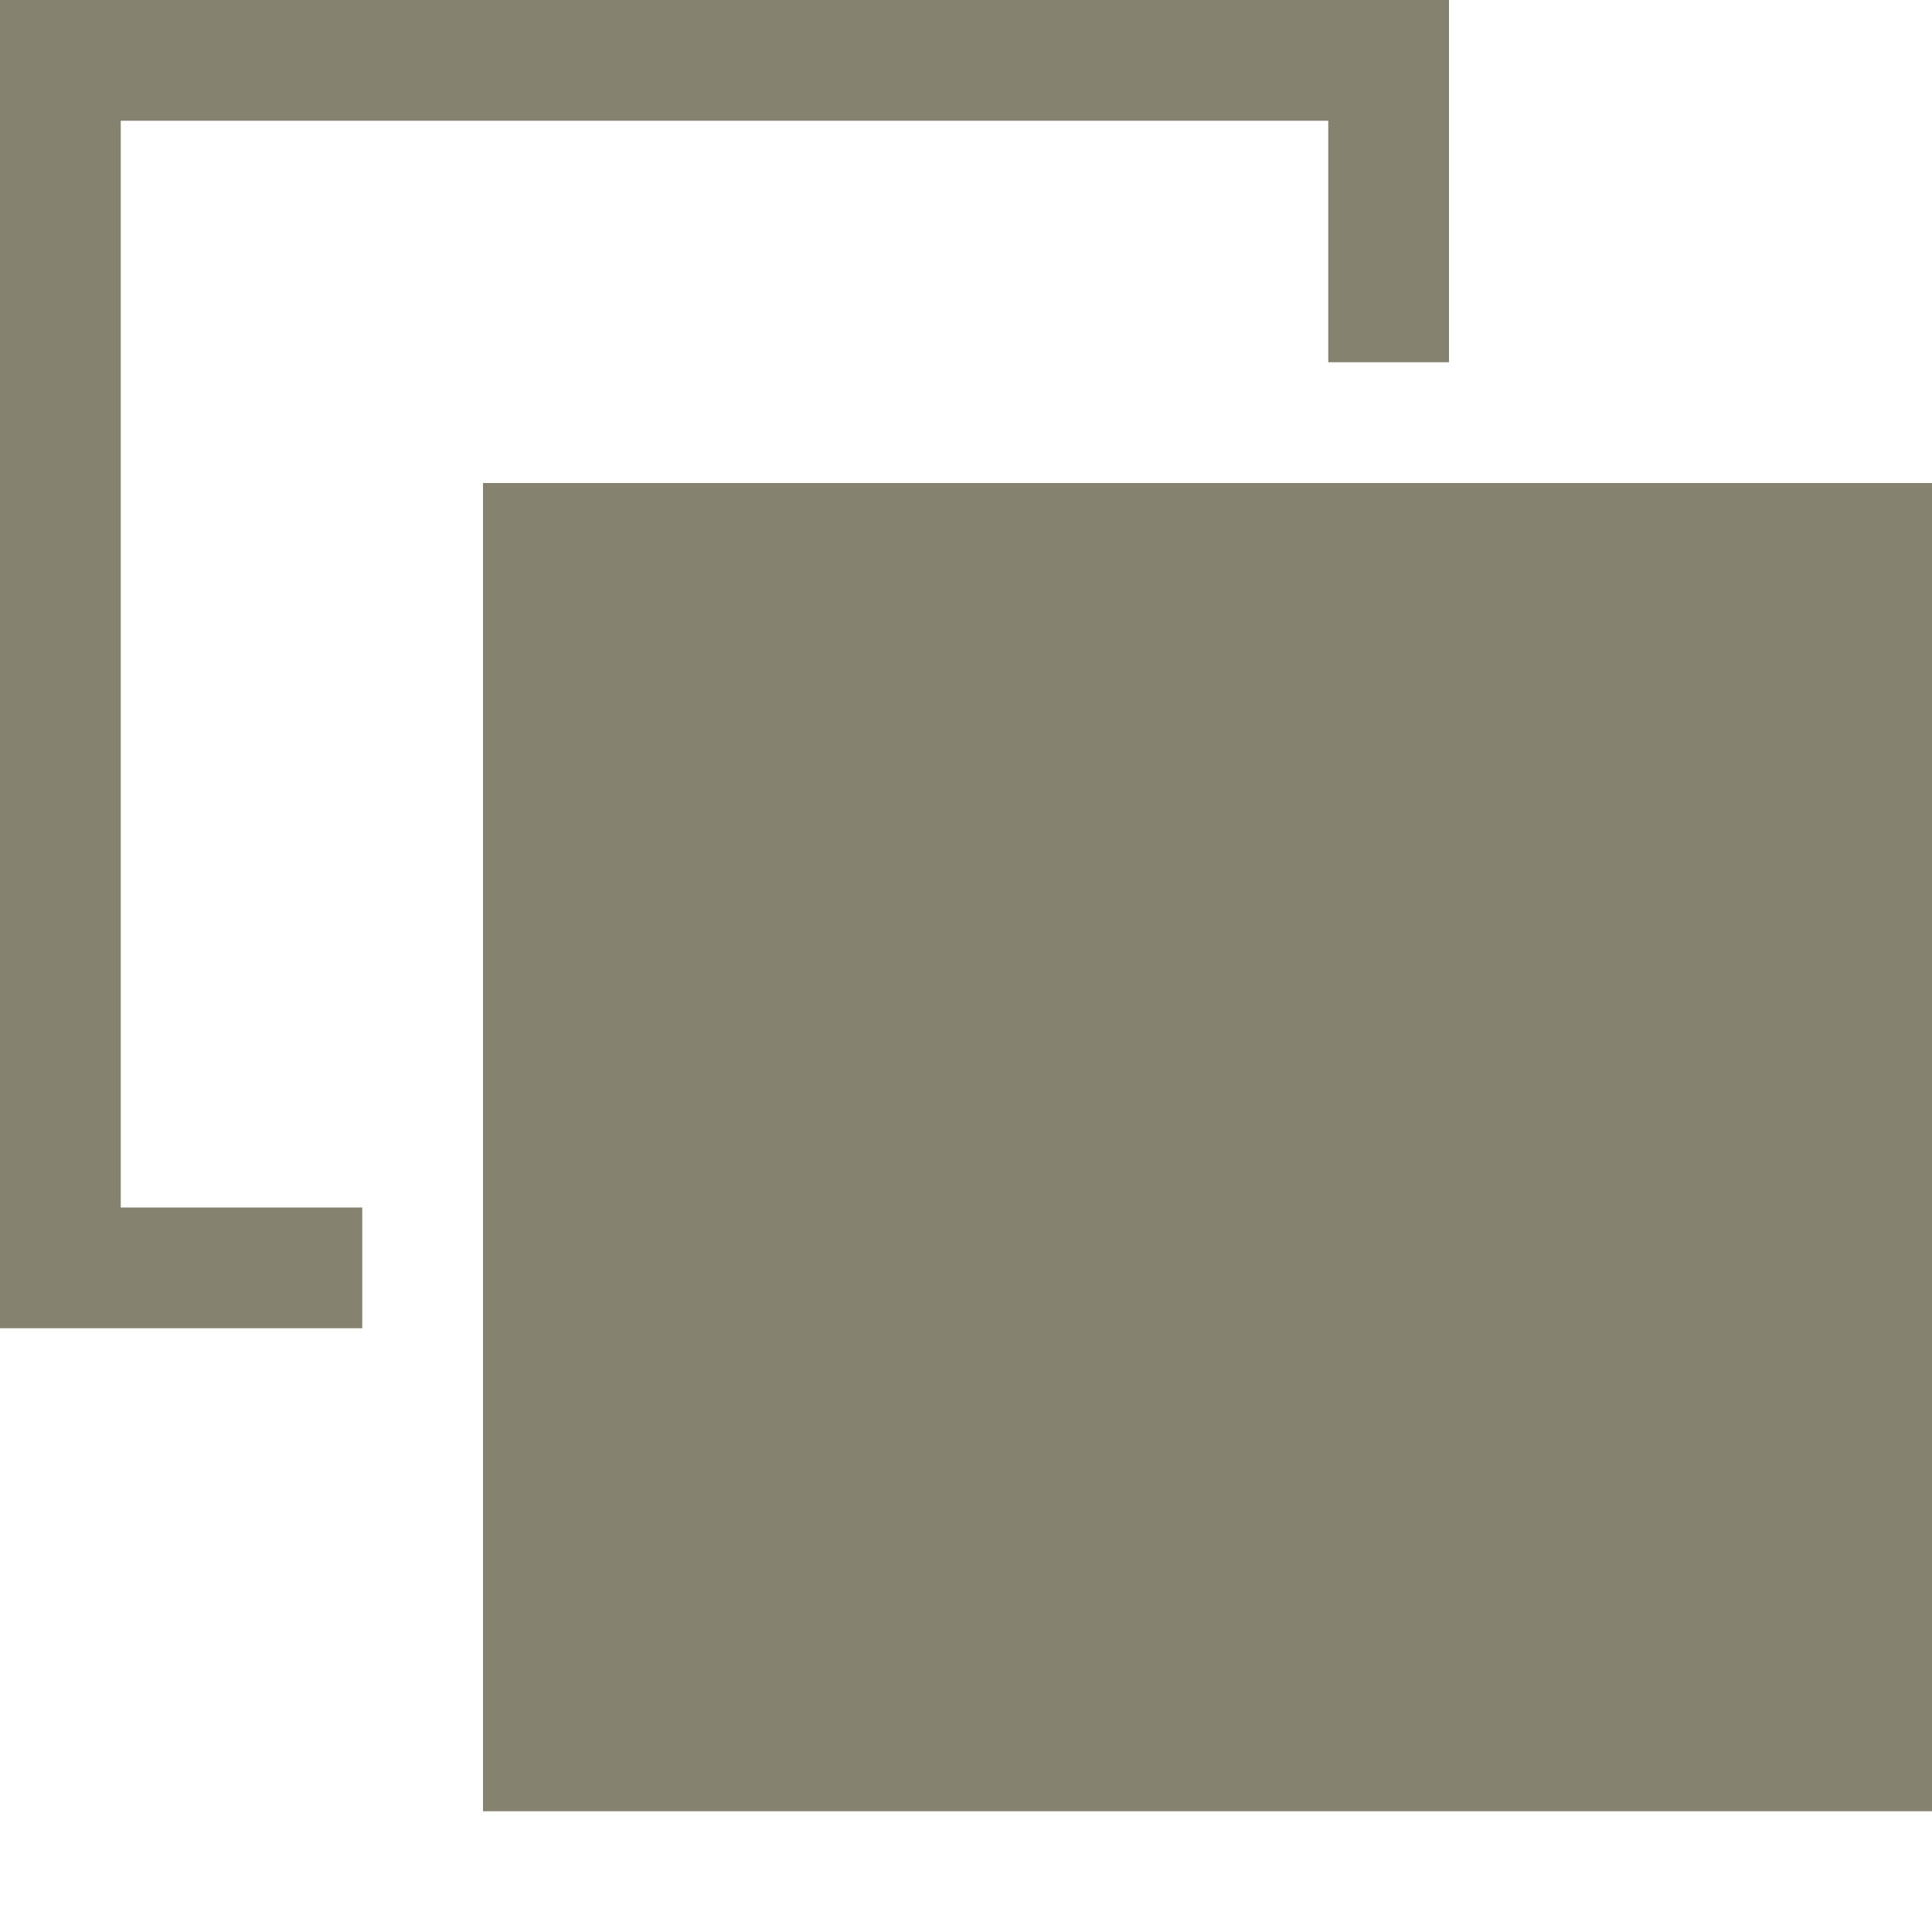
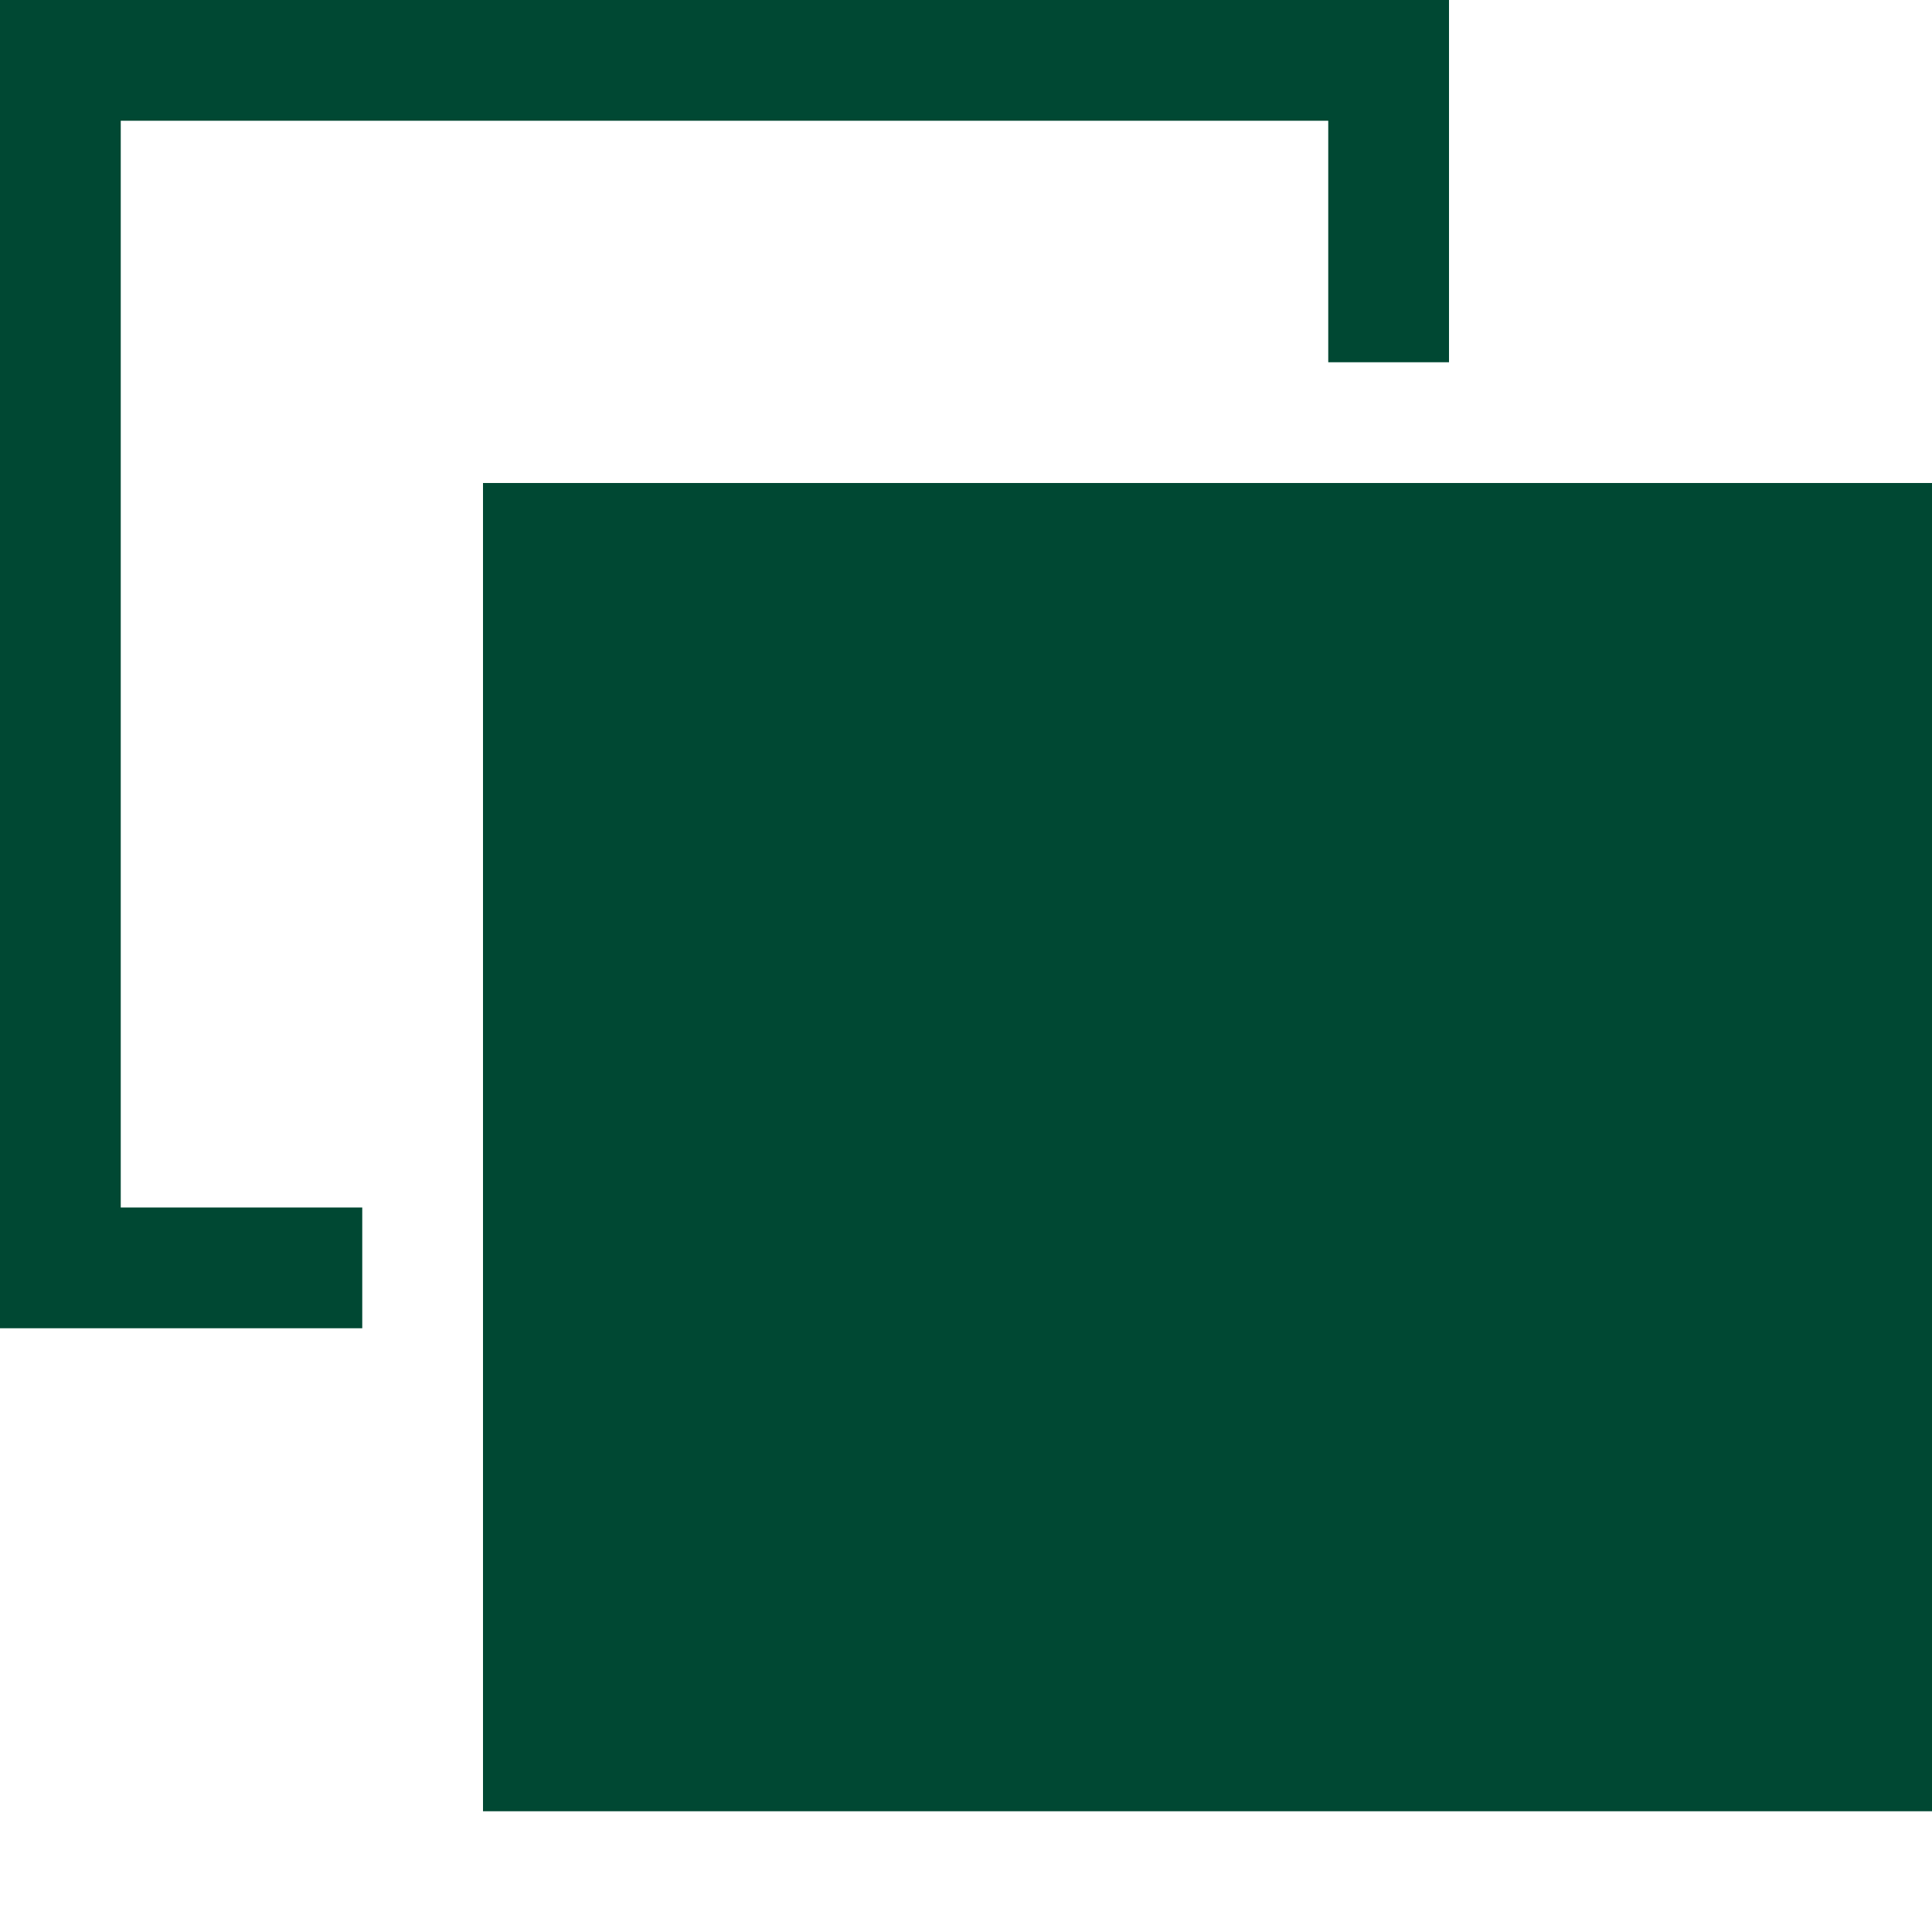
<svg xmlns="http://www.w3.org/2000/svg" version="1.1" width="32" height="32" viewBox="0 0 32 32">
-   <path fill="#858370" class="icons-background" d="M22 2v4h2v-6h-24v22h6v-2h-4v-18h20zM32 30h-24v-22h24v22z" />
+   <path fill="#004833" class="icons-background" d="M22 2v4h2v-6h-24v22h6v-2h-4v-18h20zM32 30h-24v-22h24v22z" />
</svg>
